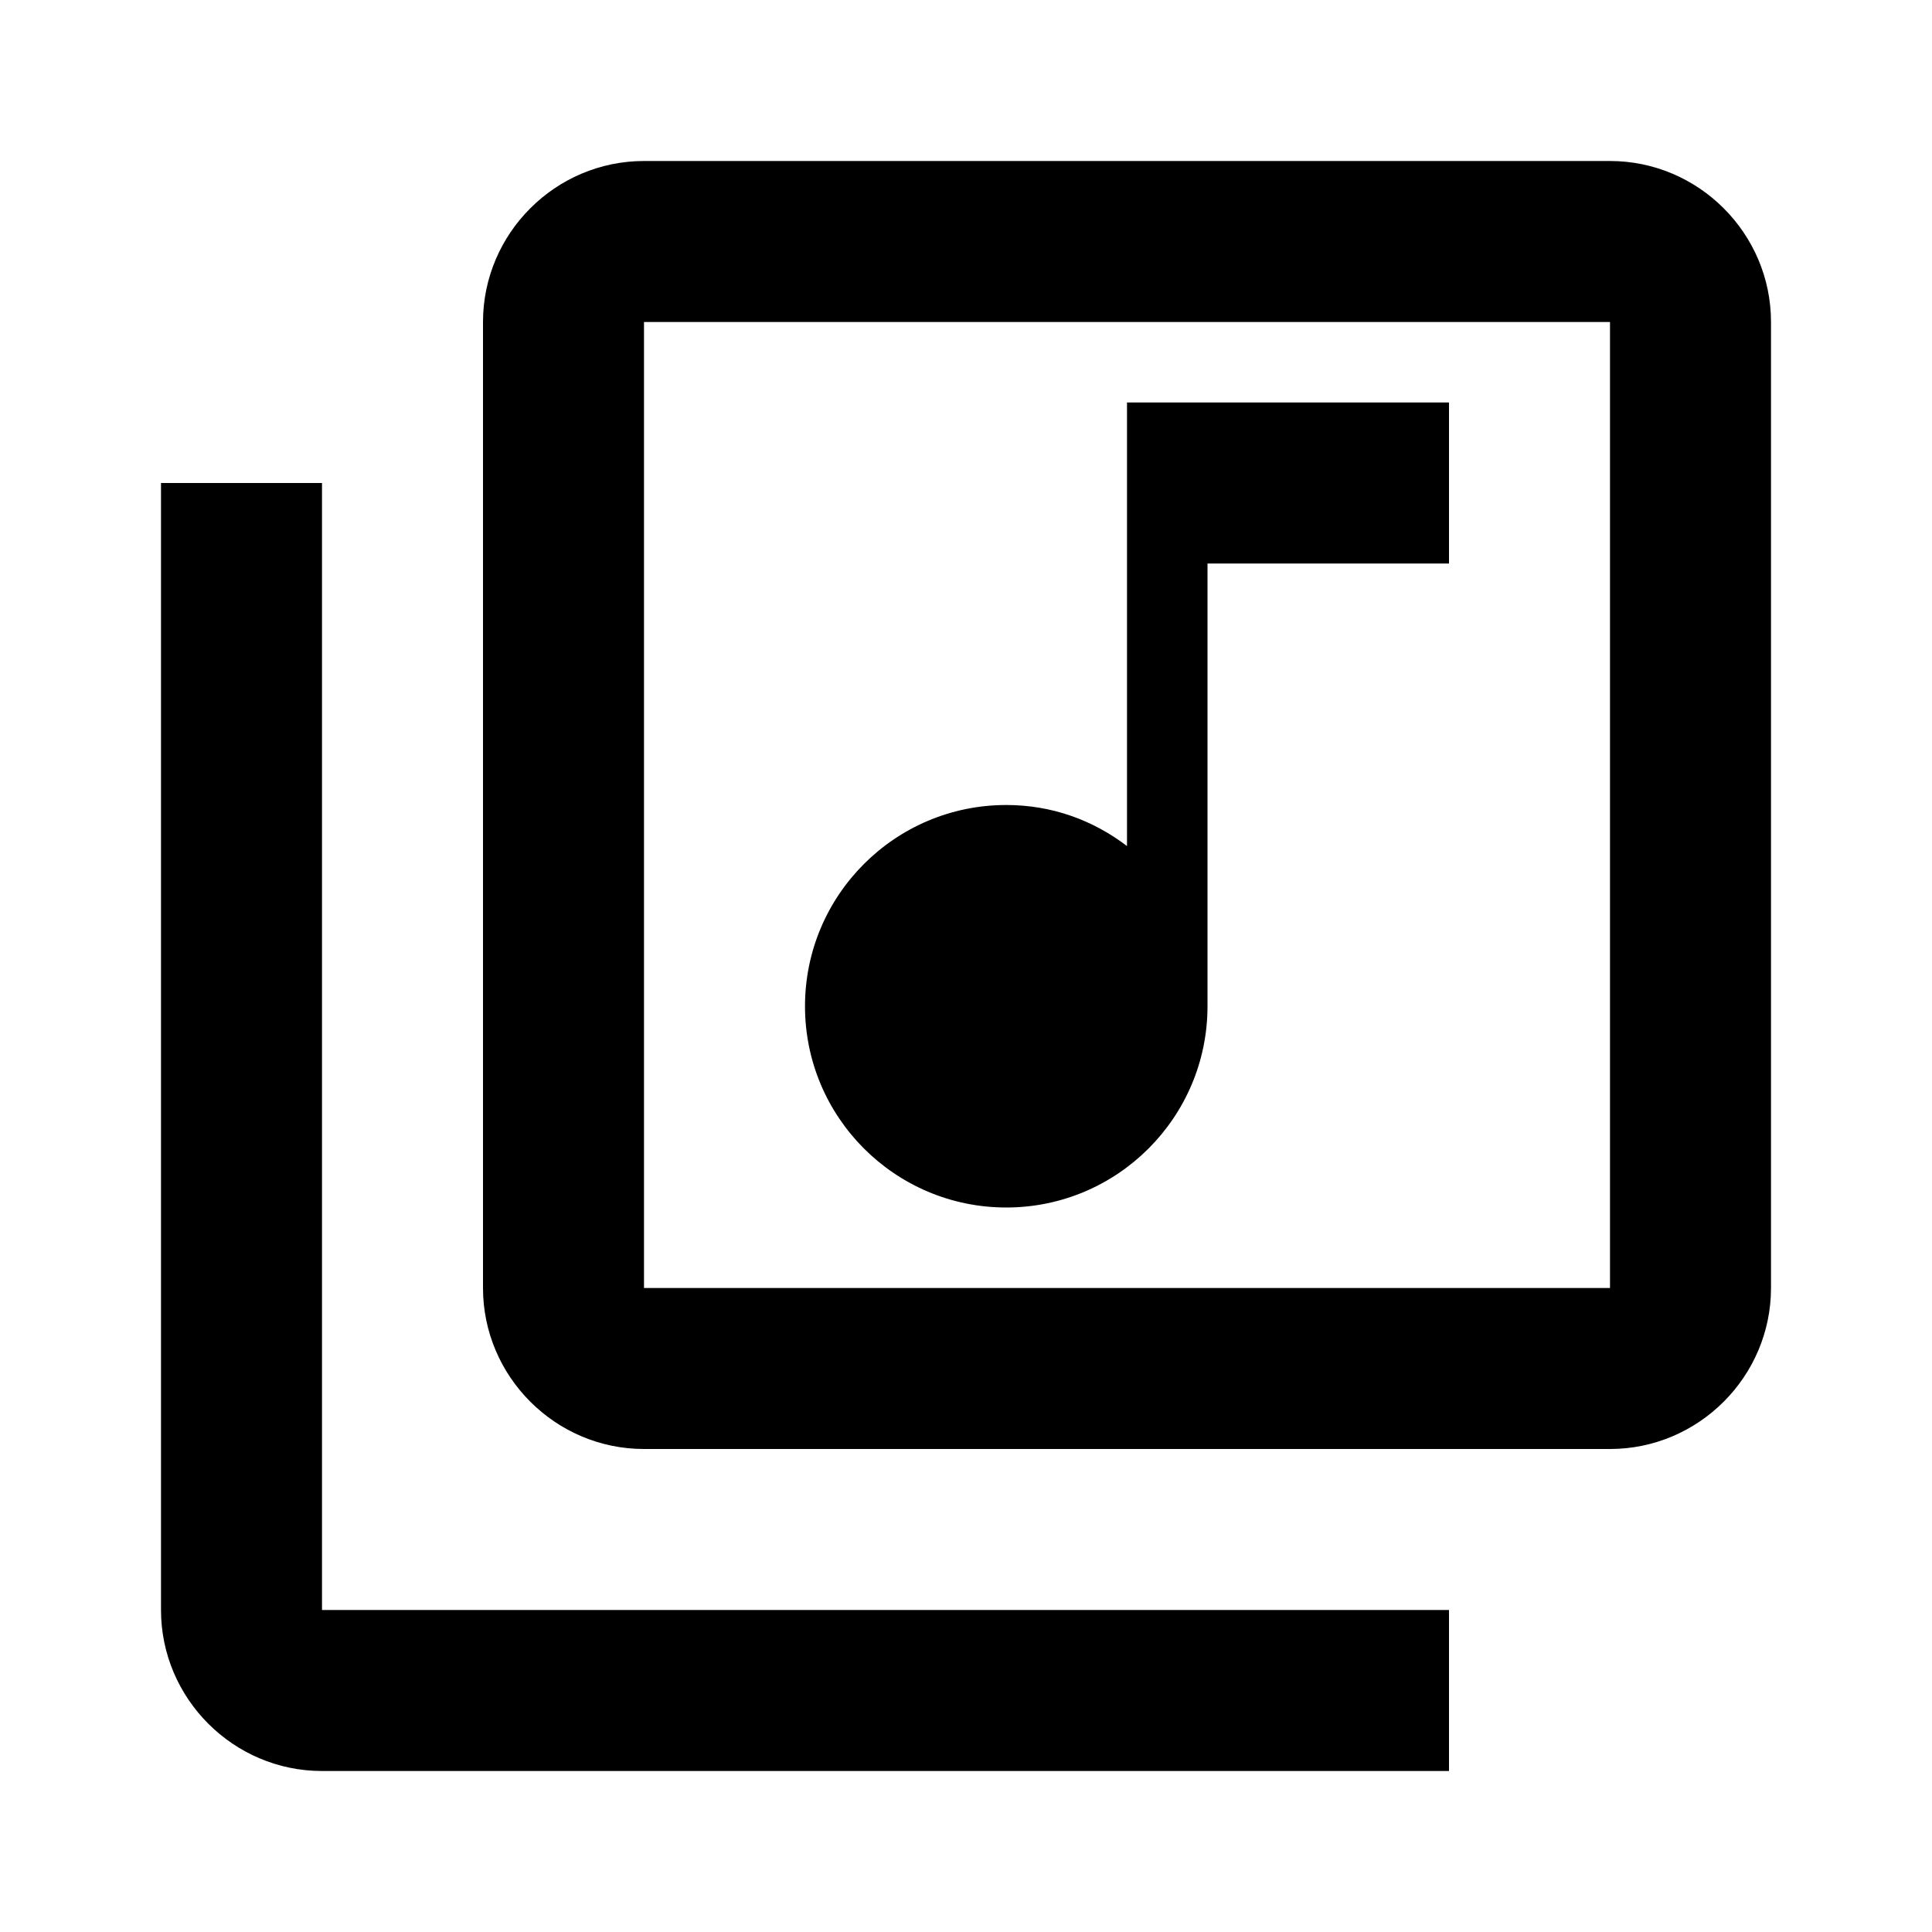
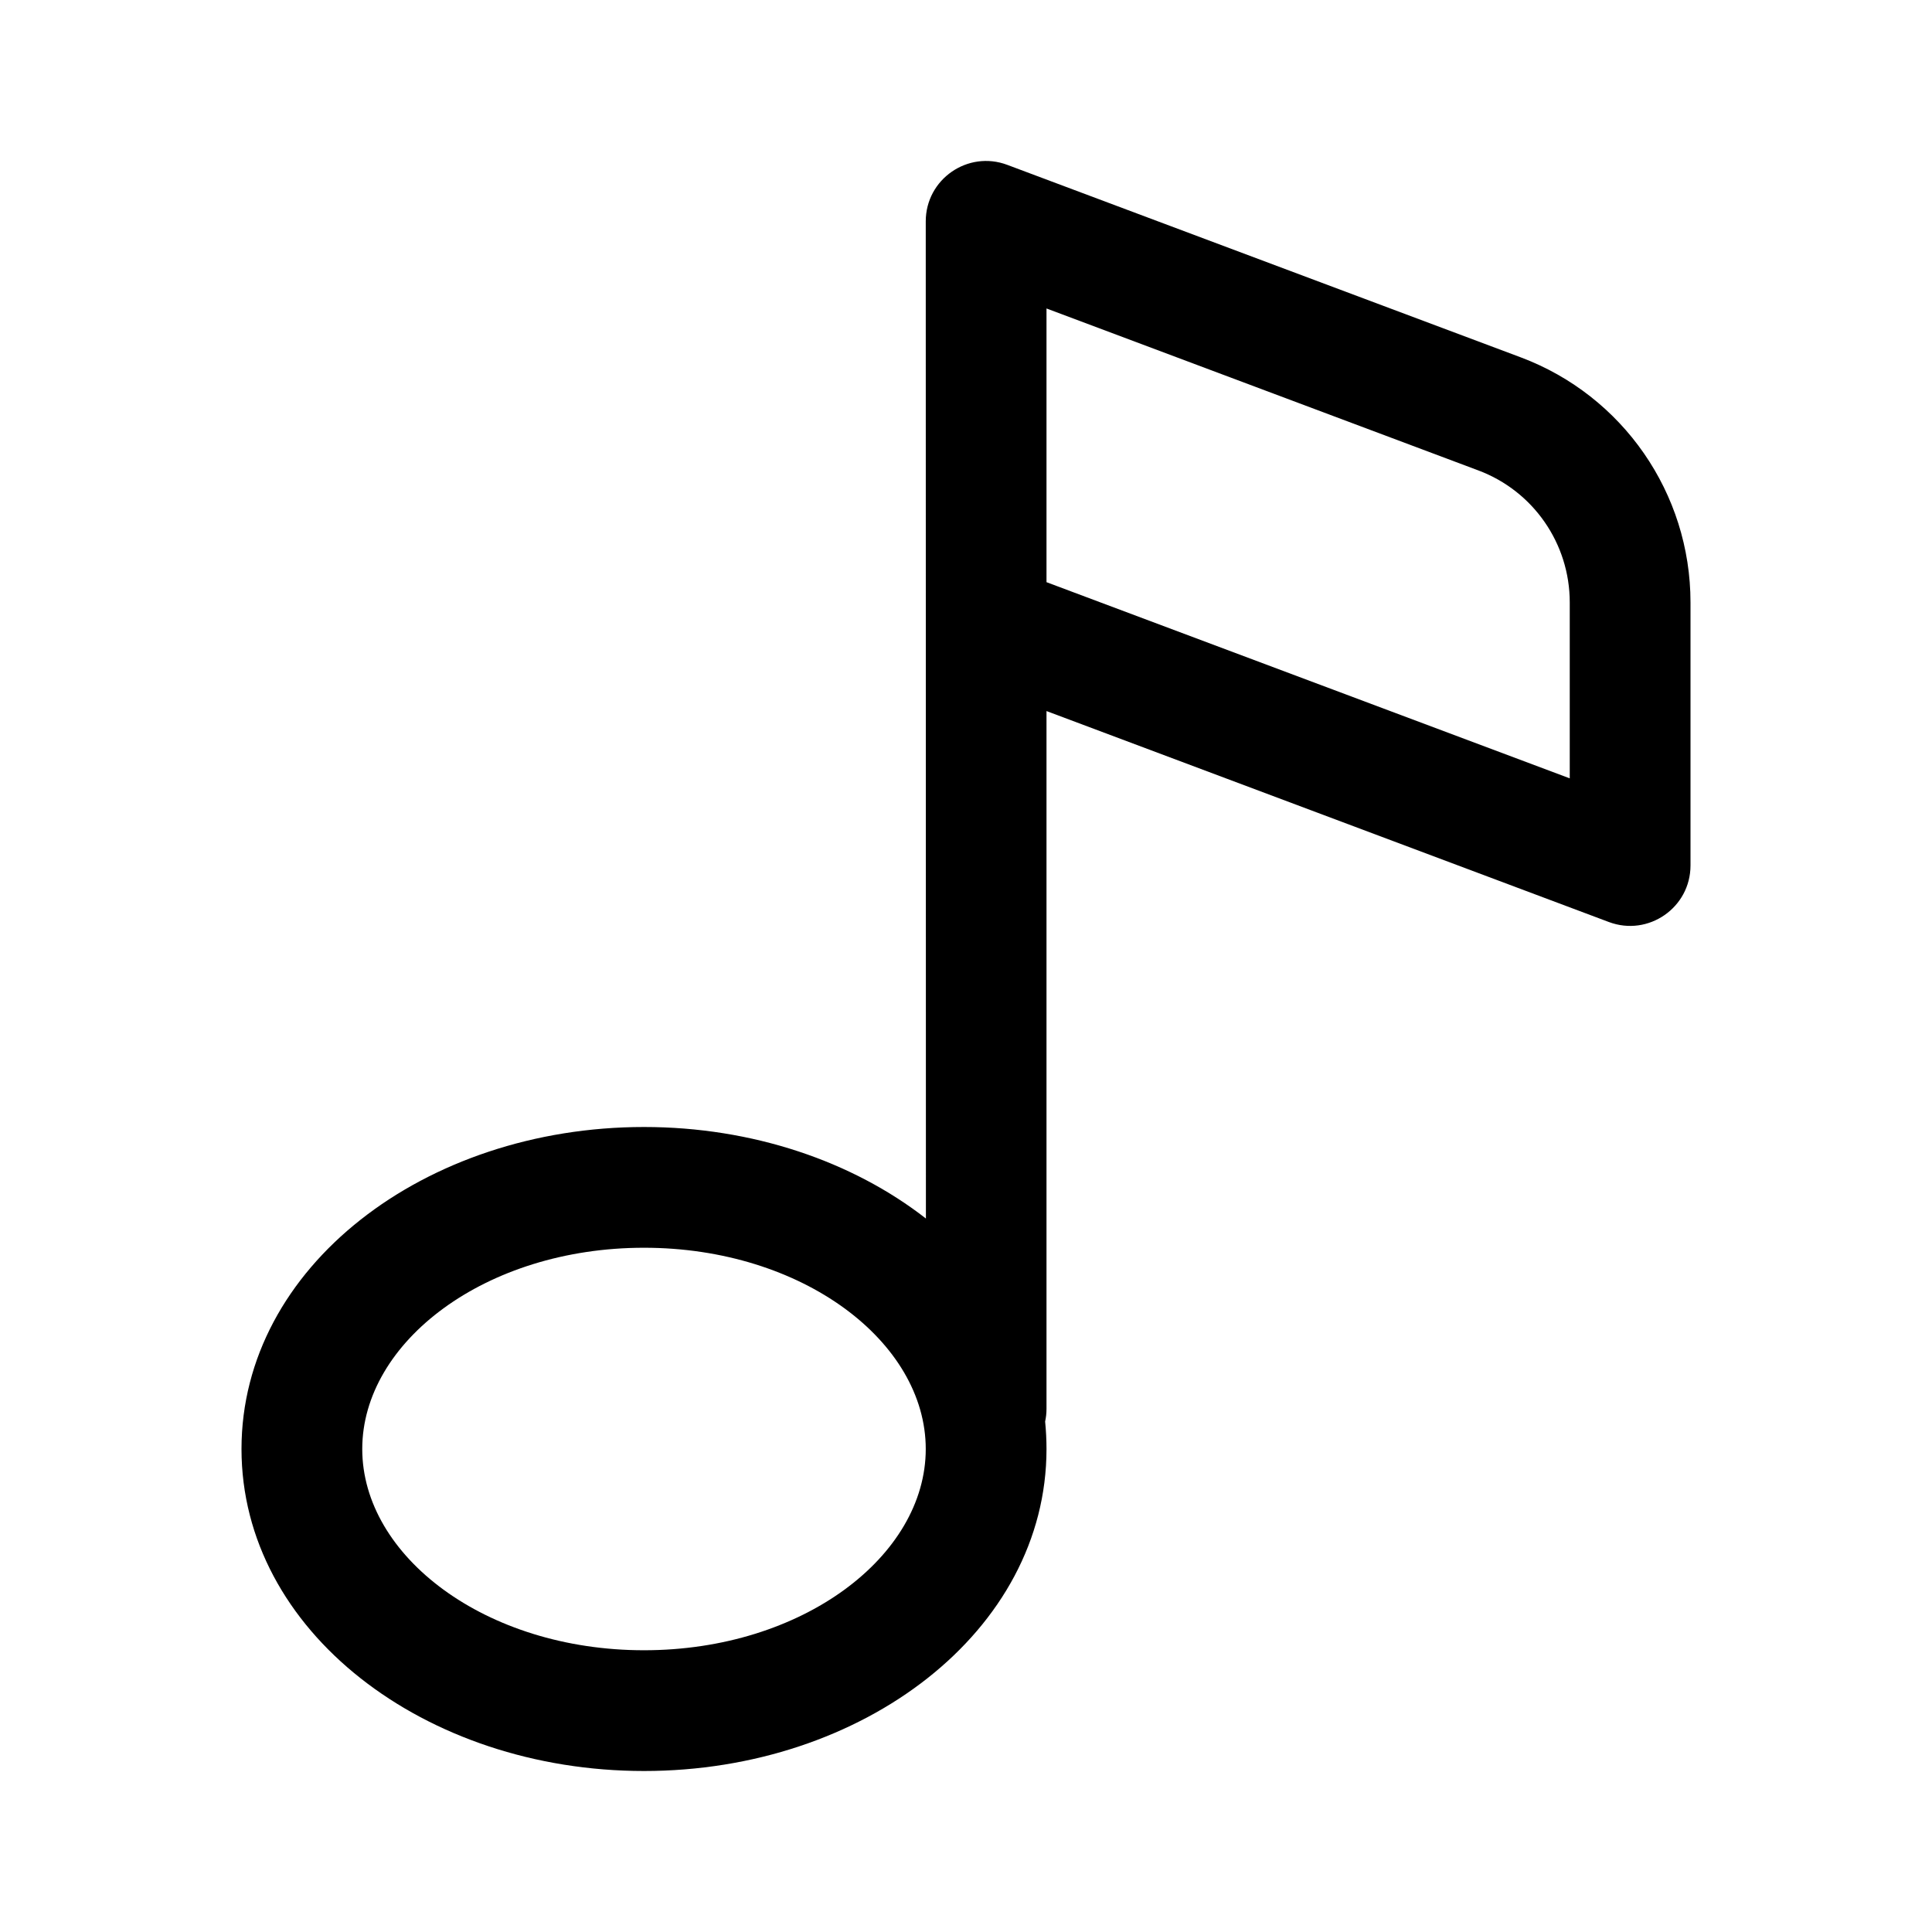
- <svg xmlns="http://www.w3.org/2000/svg" height="24px" viewBox="0 0 24 24" width="24px" fill="#000000">
-   <path d="M0 0h24v24H0V0z" fill="none" />
-   <path d="M20 2H8c-1.1 0-2 .9-2 2v12c0 1.1.9 2 2 2h12c1.1 0 2-.9 2-2V4c0-1.1-.9-2-2-2zm0 14H8V4h12v12zm-7.5-1c1.38 0 2.5-1.12 2.5-2.5V7h3V5h-4v5.51c-.42-.32-.93-.51-1.5-.51-1.38 0-2.5 1.12-2.5 2.5s1.12 2.5 2.5 2.5zM4 6H2v14c0 1.1.9 2 2 2h14v-2H4V6z" />
+ <svg xmlns="http://www.w3.org/2000/svg" width="24px" height="24px" viewBox="0 0 24 24">
+   <path d="M11.5,2.75 C11.5,2.226 12.023,1.864 12.513,2.048 L18.891,4.439 C20.16,4.915 21,6.128 21,7.483 L21,10.751 C21,11.275 20.477,11.637 19.987,11.454 L13,8.833 L13,17.5 C13,17.555 12.994,17.608 12.983,17.659 C12.994,17.771 13,17.885 13,18 C13,20.26 10.724,22 8,22 C5.276,22 3,20.26 3,18 C3,15.74 5.276,14 8,14 C9.352,14 10.594,14.429 11.502,15.137 L11.5,2.75 Z M8,15.5 C6.03,15.5 4.5,16.67 4.5,18 C4.5,19.33 6.03,20.5 8,20.5 C9.97,20.5 11.5,19.33 11.5,18 C11.5,16.67 9.97,15.5 8,15.5 Z M13,3.832 L13,7.232 L19.5,9.669 L19.5,7.483 C19.5,6.753 19.048,6.1 18.365,5.844 L13,3.832 Z" />
</svg>
